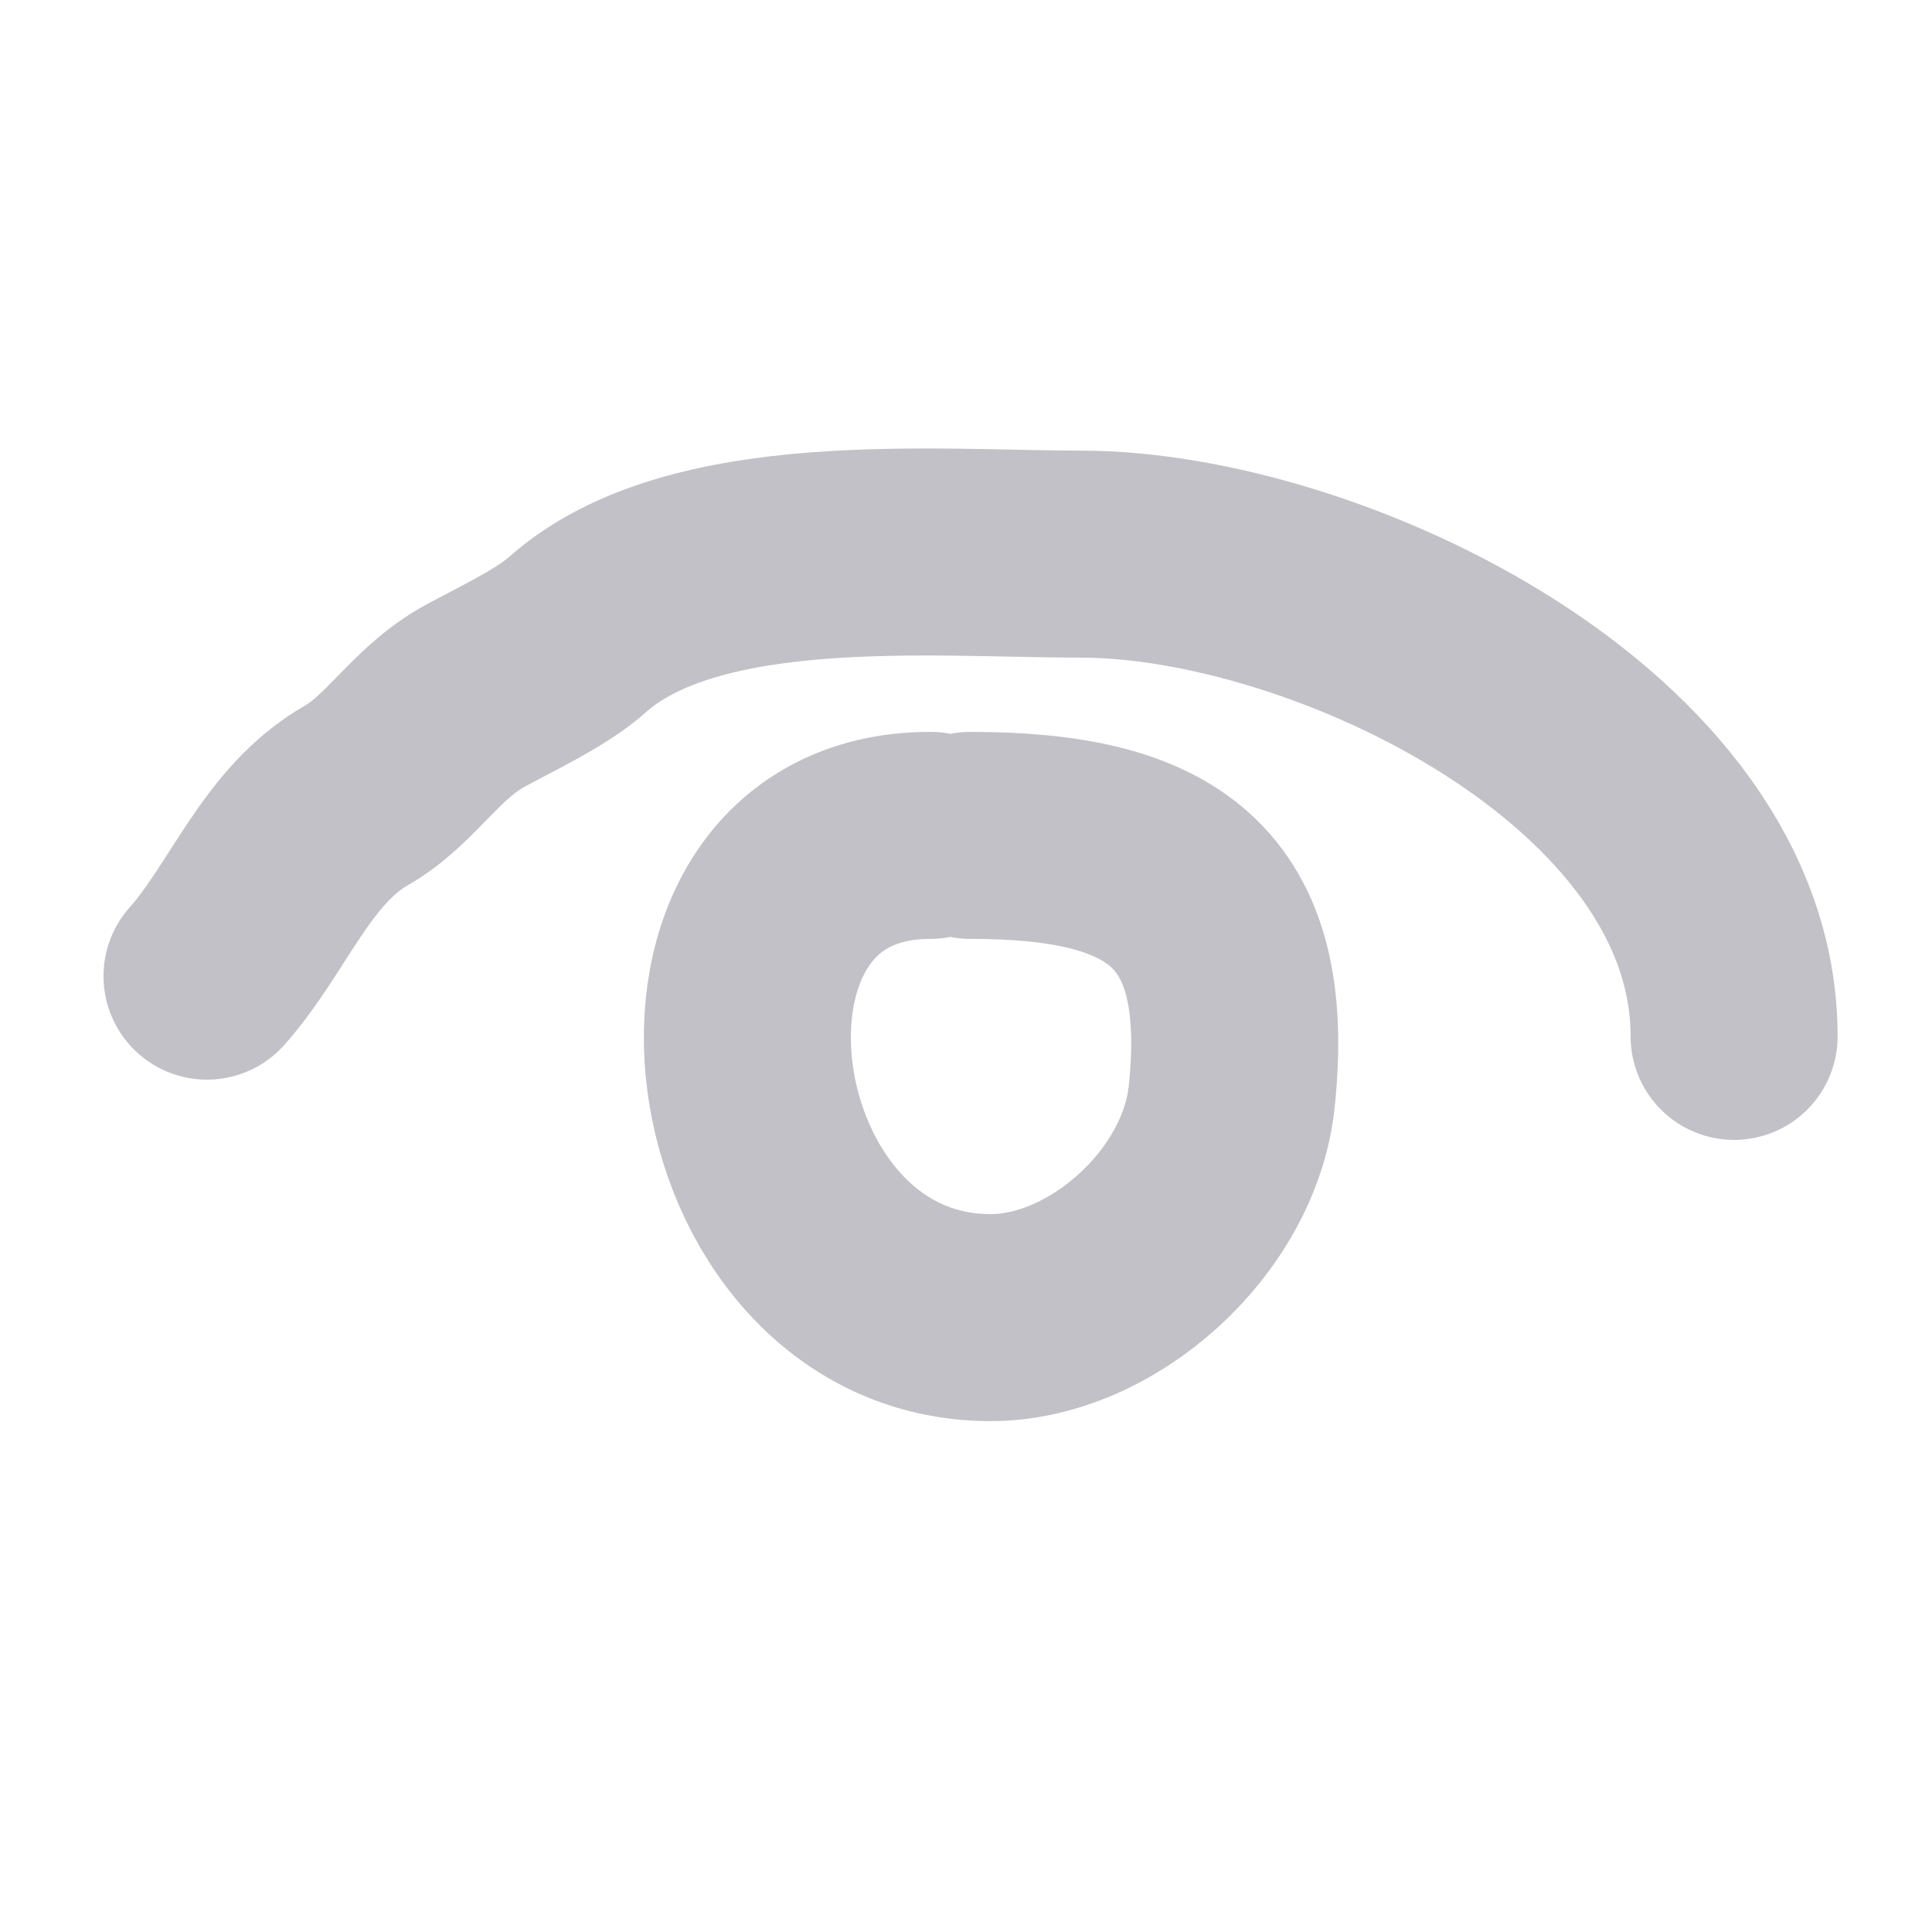
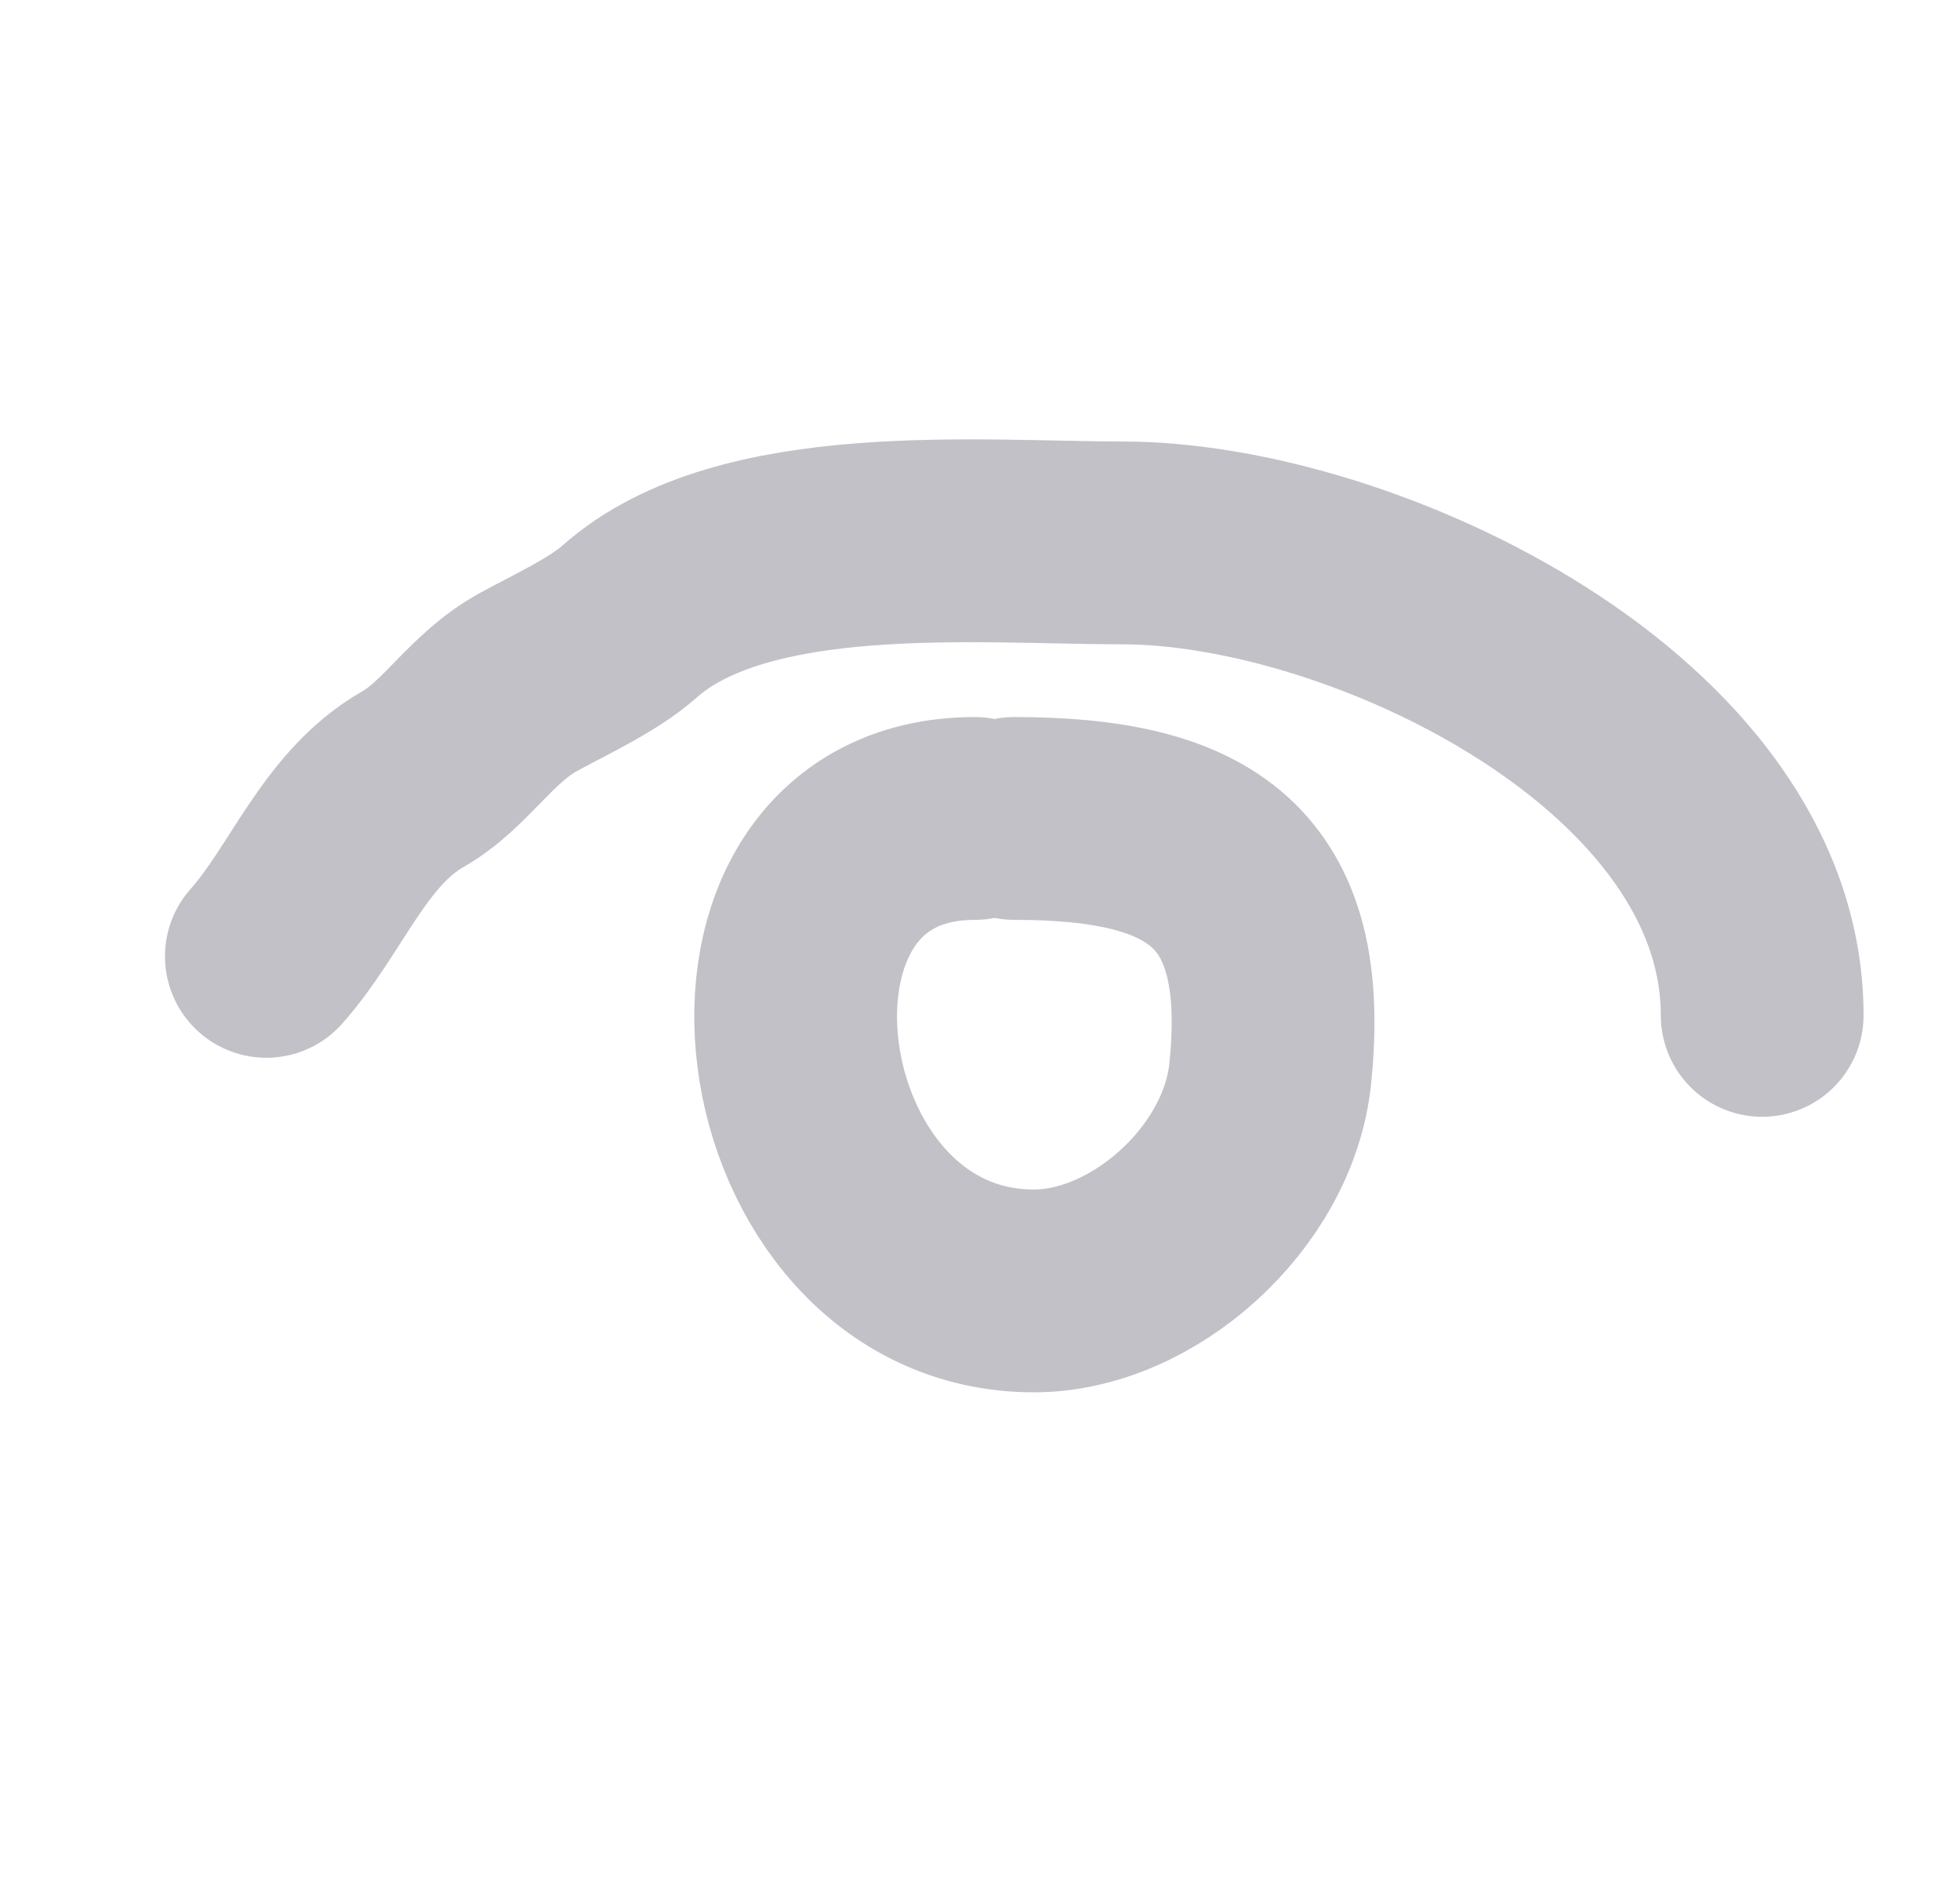
- <svg xmlns="http://www.w3.org/2000/svg" width="28" height="28" viewBox="0 0 28 28" fill="none">
-   <path d="M3 14.147C3.747 13.307 4.151 12.107 5.168 11.526C5.807 11.161 6.172 10.474 6.883 10.086C7.352 9.83 7.991 9.534 8.371 9.196C10.055 7.7 13.55 8.031 15.668 8.031C19.217 8.031 25.132 10.837 25.132 15.02" stroke="#C1C1C7" stroke-width="3" stroke-linecap="round" />
-   <path d="M13.483 12.107C9.395 12.107 10.305 19.096 14.357 19.096C15.975 19.096 17.675 17.571 17.851 15.893C18.16 12.963 16.817 12.107 14.066 12.107" stroke="#C1C1C7" stroke-width="3" stroke-linecap="round" />
+ <svg xmlns="http://www.w3.org/2000/svg" width="29" height="28" viewBox="0 0 29 28" fill="none">
+   <path d="M3.941 14.147C4.688 13.307 5.093 12.107 6.109 11.526C6.749 11.161 7.113 10.474 7.824 10.086C8.293 9.83 8.933 9.534 9.313 9.196C10.996 7.7 14.491 8.031 16.609 8.031C20.159 8.031 26.073 10.837 26.073 15.02" stroke="#C1C1C7" stroke-width="3" stroke-linecap="round" />
+   <path d="M14.425 12.107C10.336 12.107 11.246 19.096 15.298 19.096C16.916 19.096 18.616 17.571 18.793 15.893C19.101 12.963 17.758 12.107 15.007 12.107" stroke="#C1C1C7" stroke-width="3" stroke-linecap="round" />
</svg>
